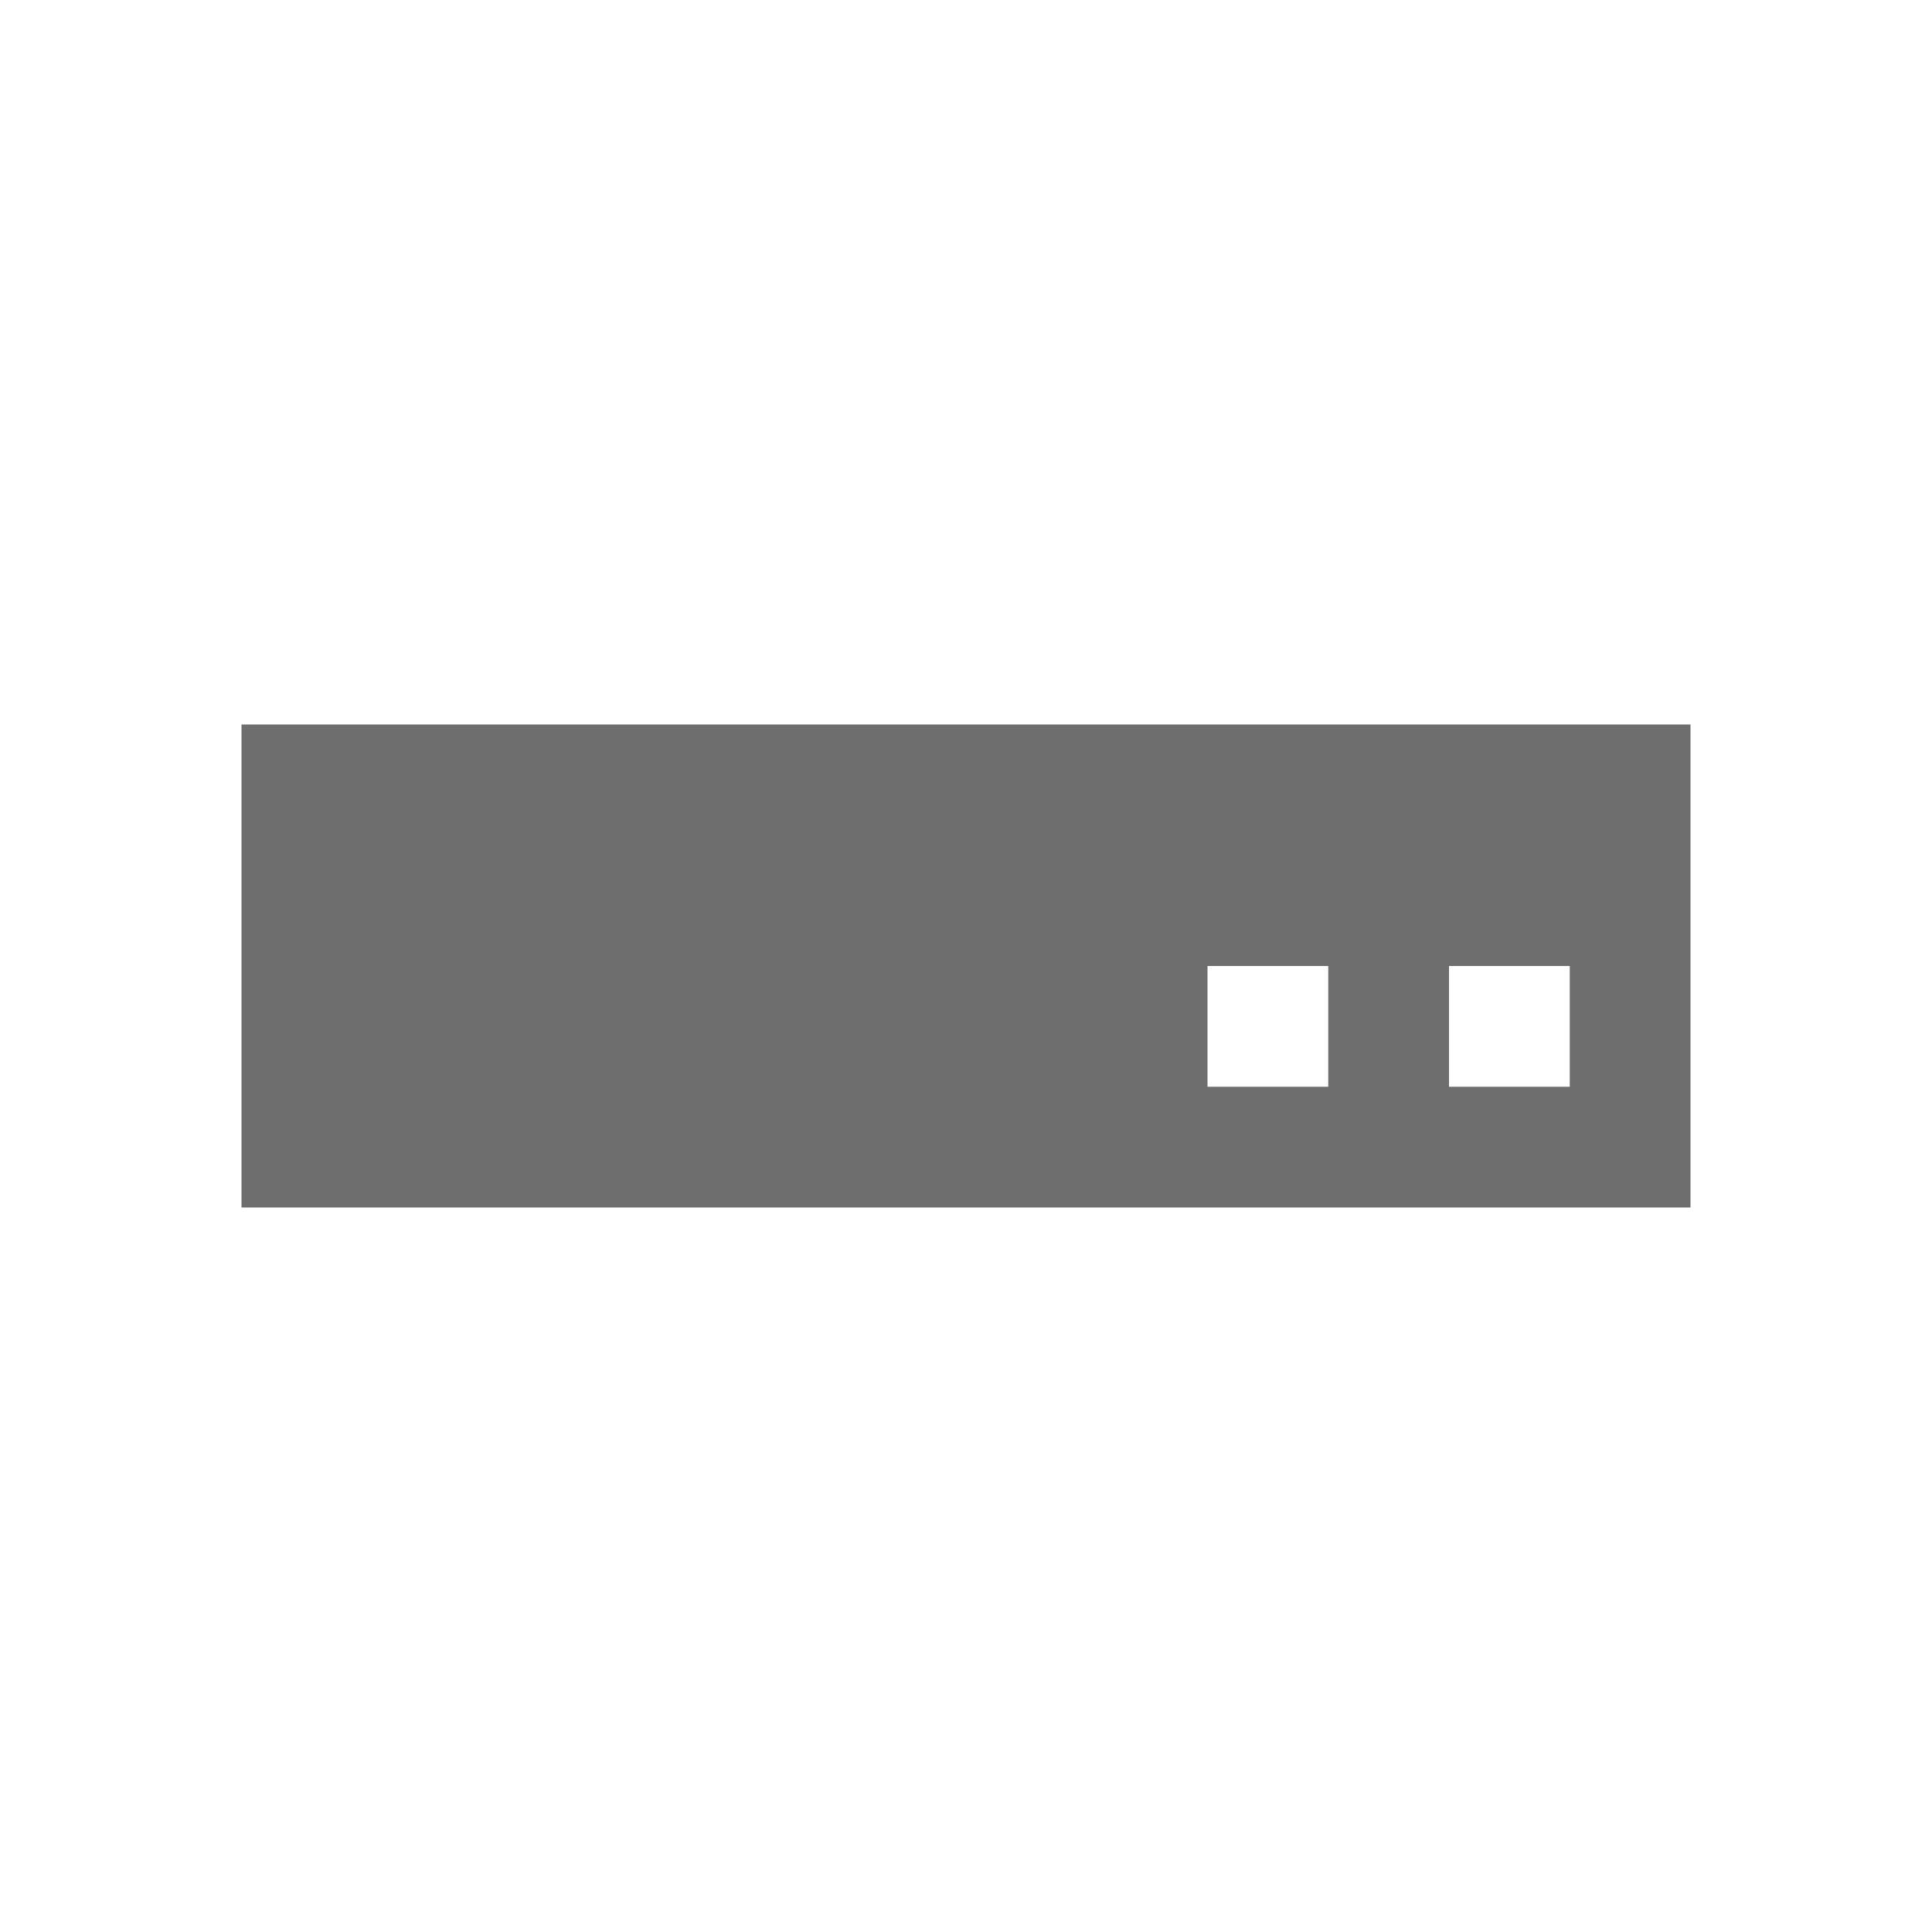
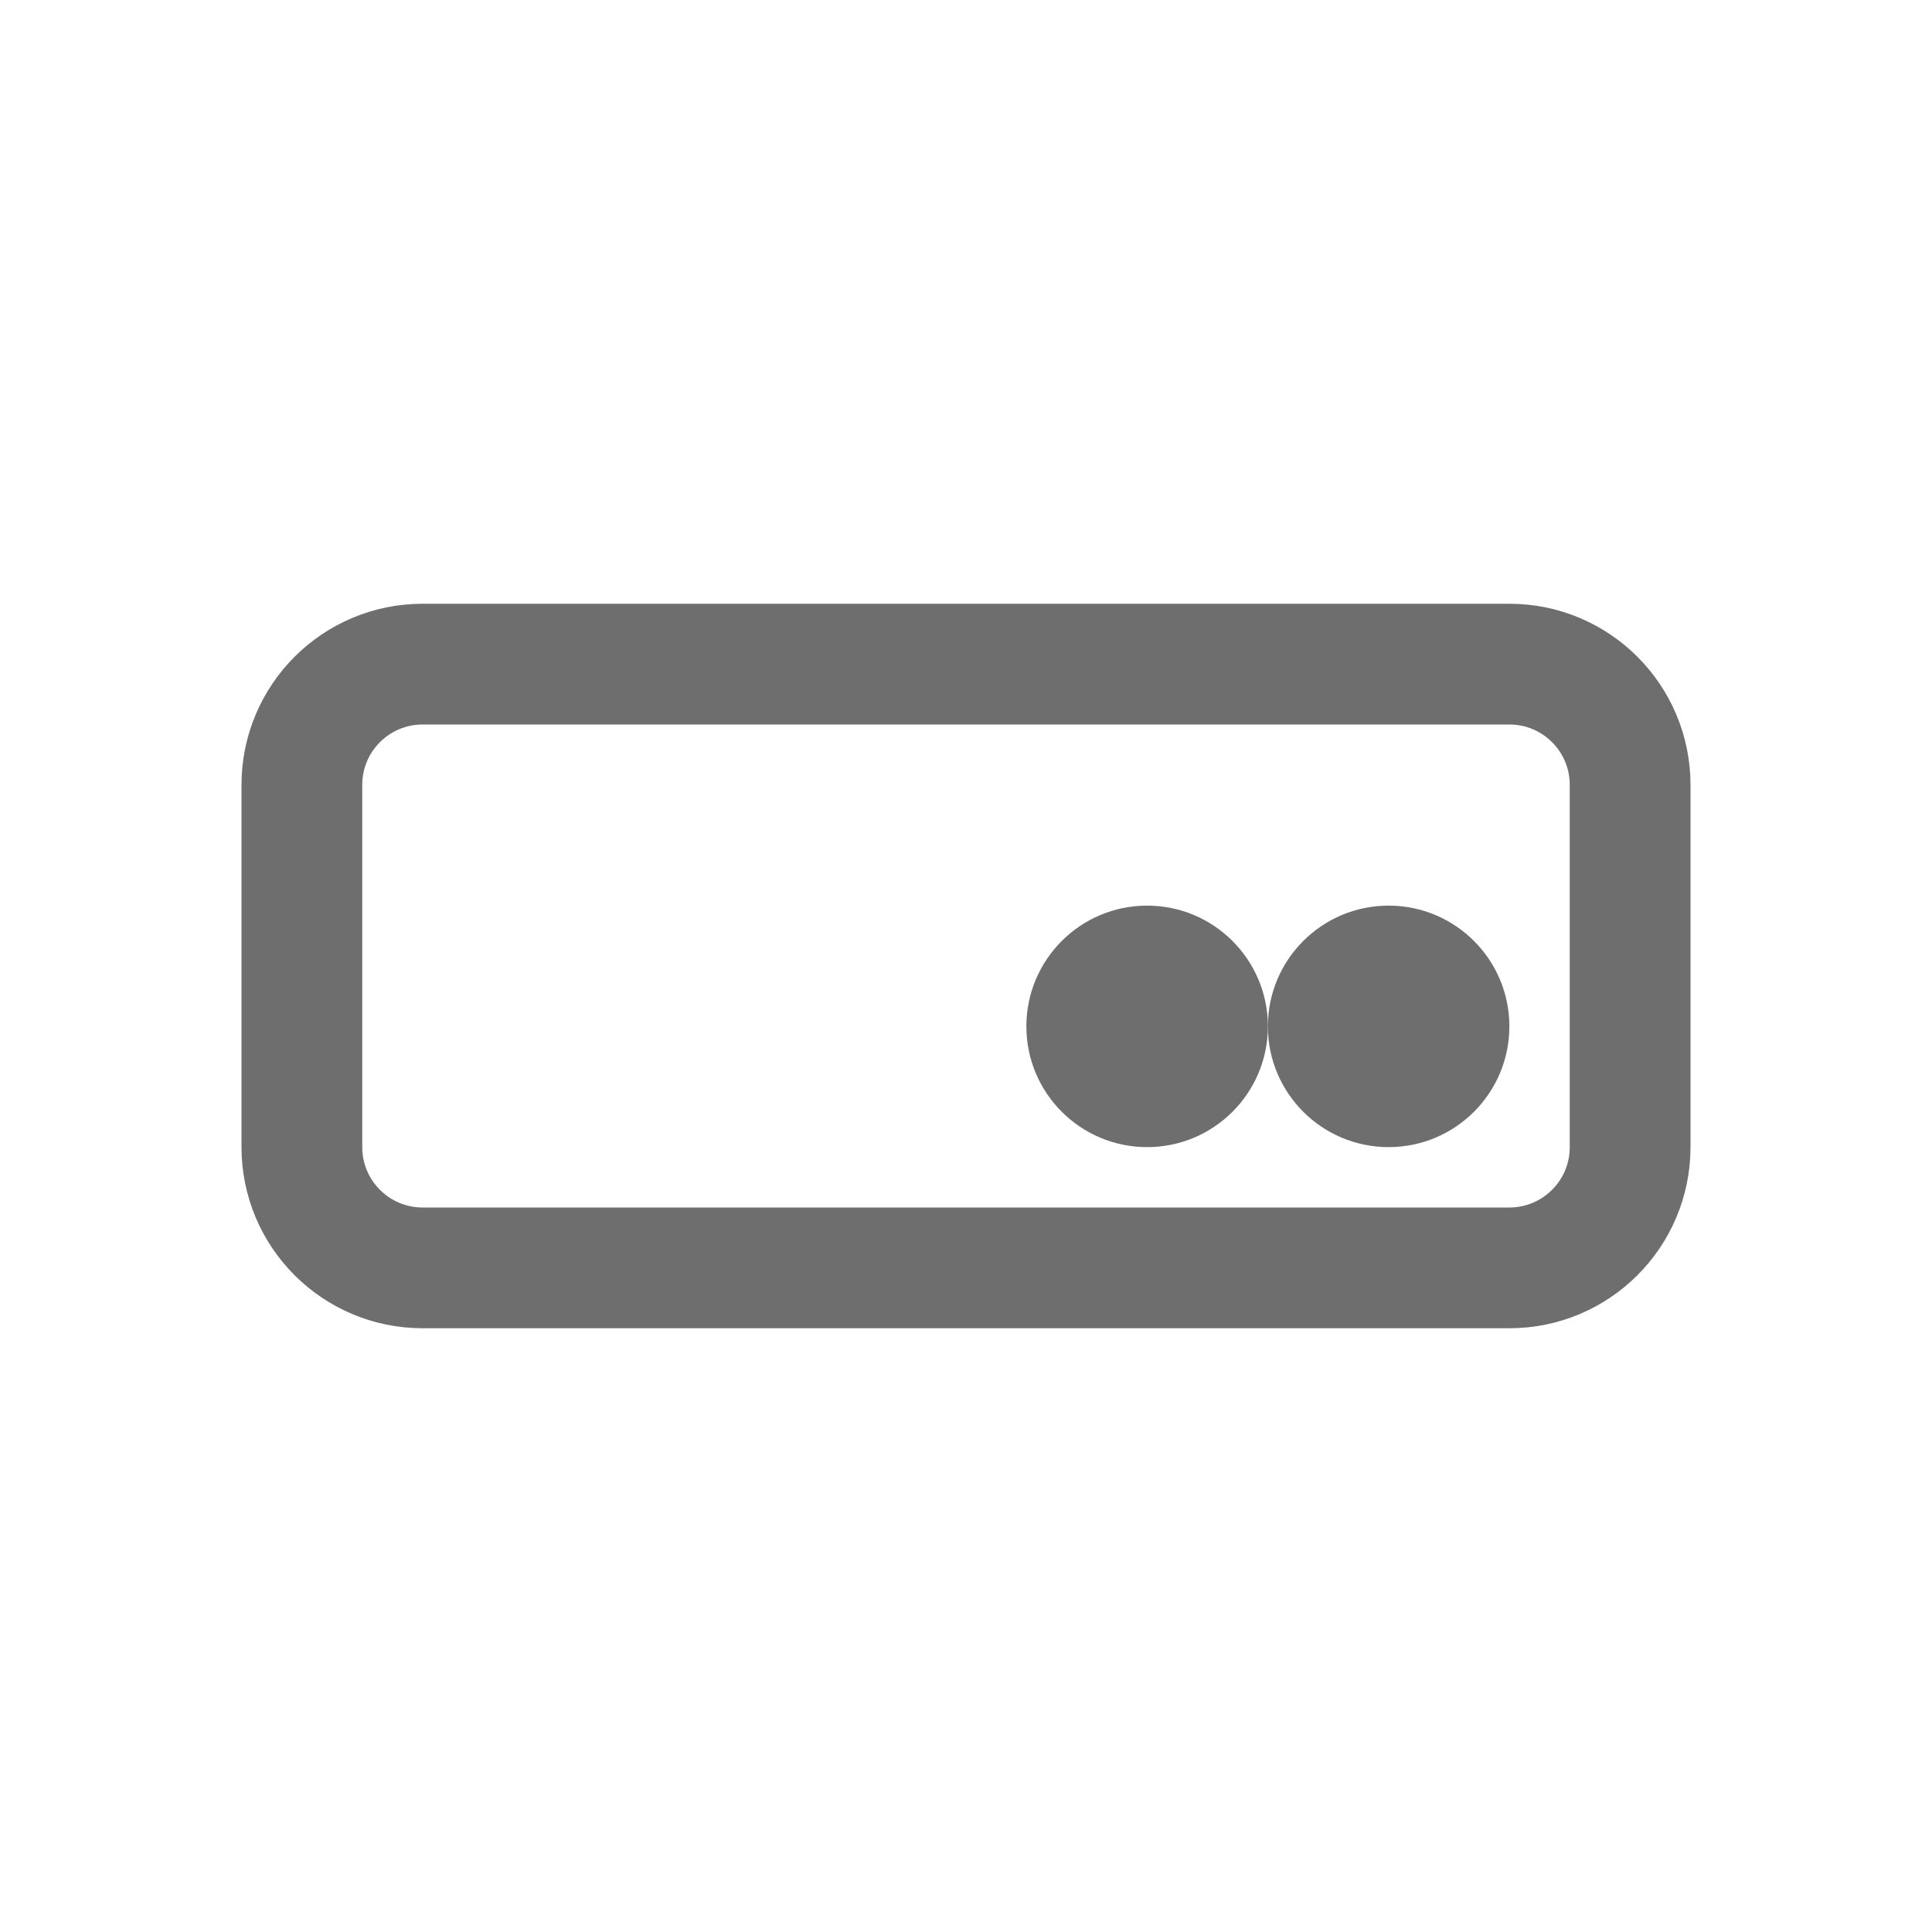
<svg xmlns="http://www.w3.org/2000/svg" width="16" height="16" viewBox="0 0 16 16">
-   <path fill="#6E6E6E" fill-rule="evenodd" d="M2,6 L14,6 L14,10 L2,10 L2,6 Z M12,8 L12,9 L13,9 L13,8 L12,8 Z M10,8 L10,9 L11,9 L11,8 L10,8 Z" />
+   <g fill="none" fill-rule="evenodd">
+     <rect width="11" height="5" x="2.5" y="5.5" stroke="#6E6E6E" rx="1" />
+     <circle cx="11.5" cy="8.5" r="1" fill="#6E6E6E" />
+     <circle cx="9.5" cy="8.5" r="1" fill="#6E6E6E" />
+   </g>
</svg>
